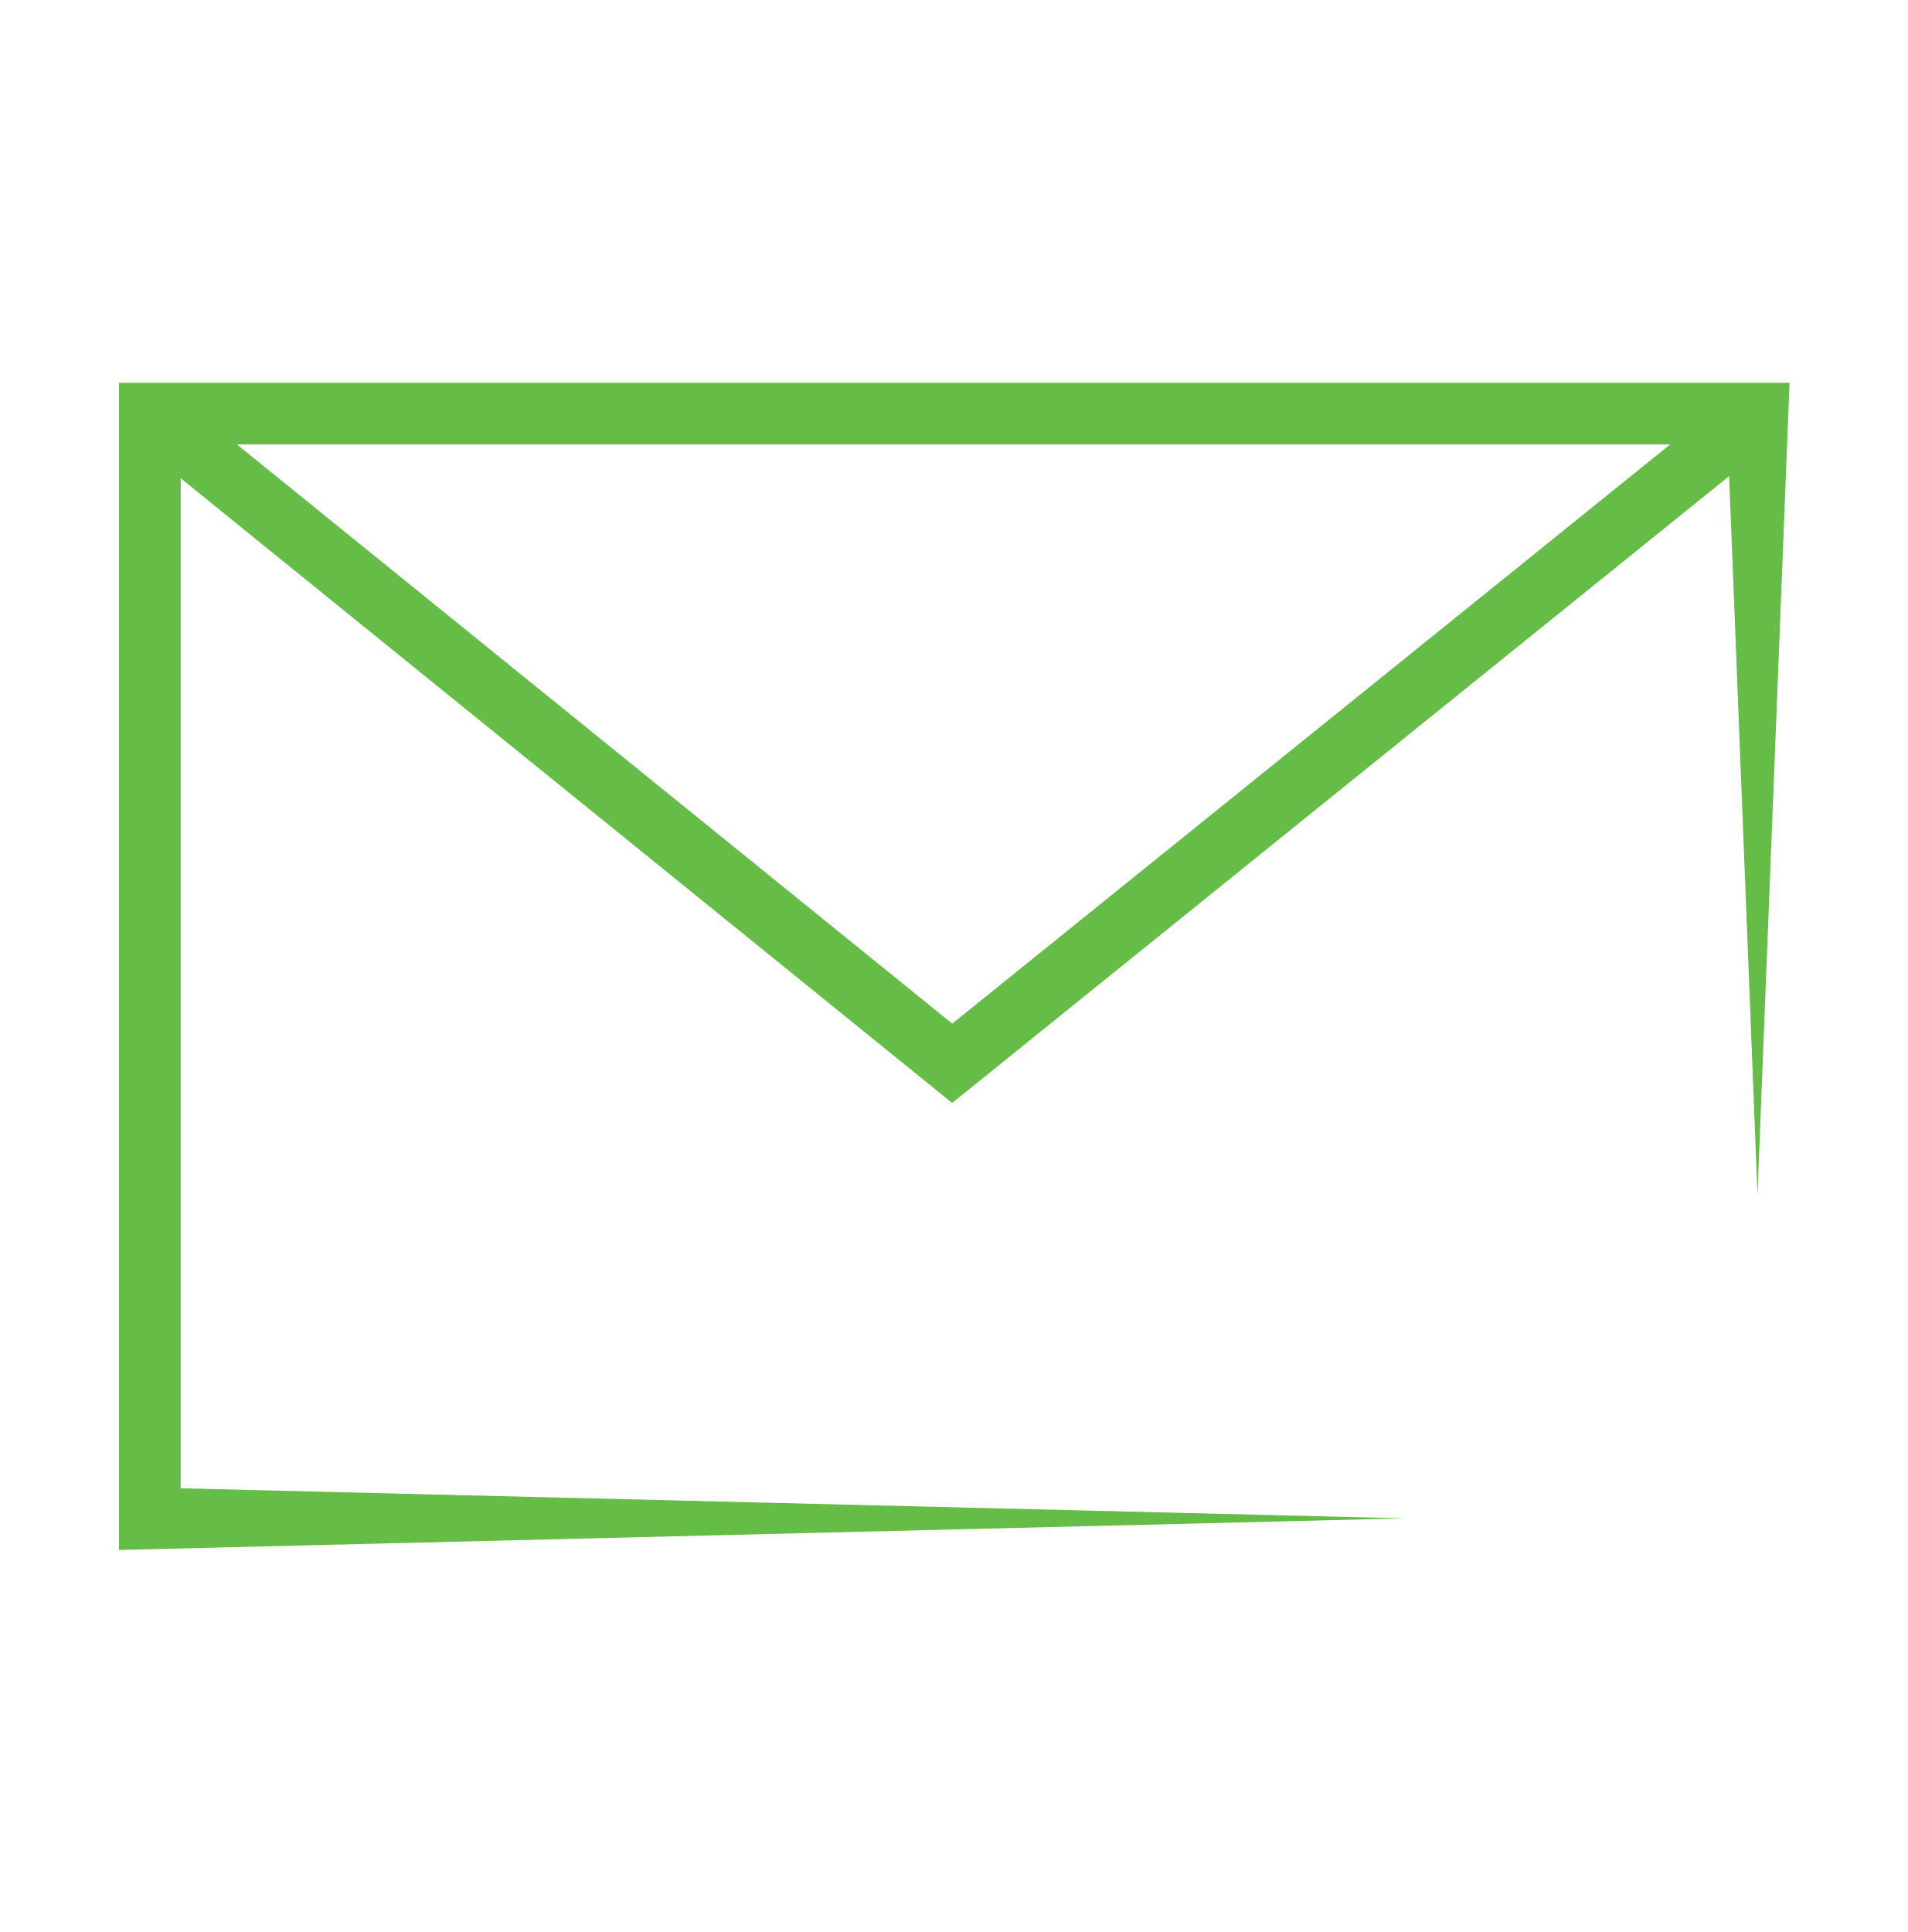
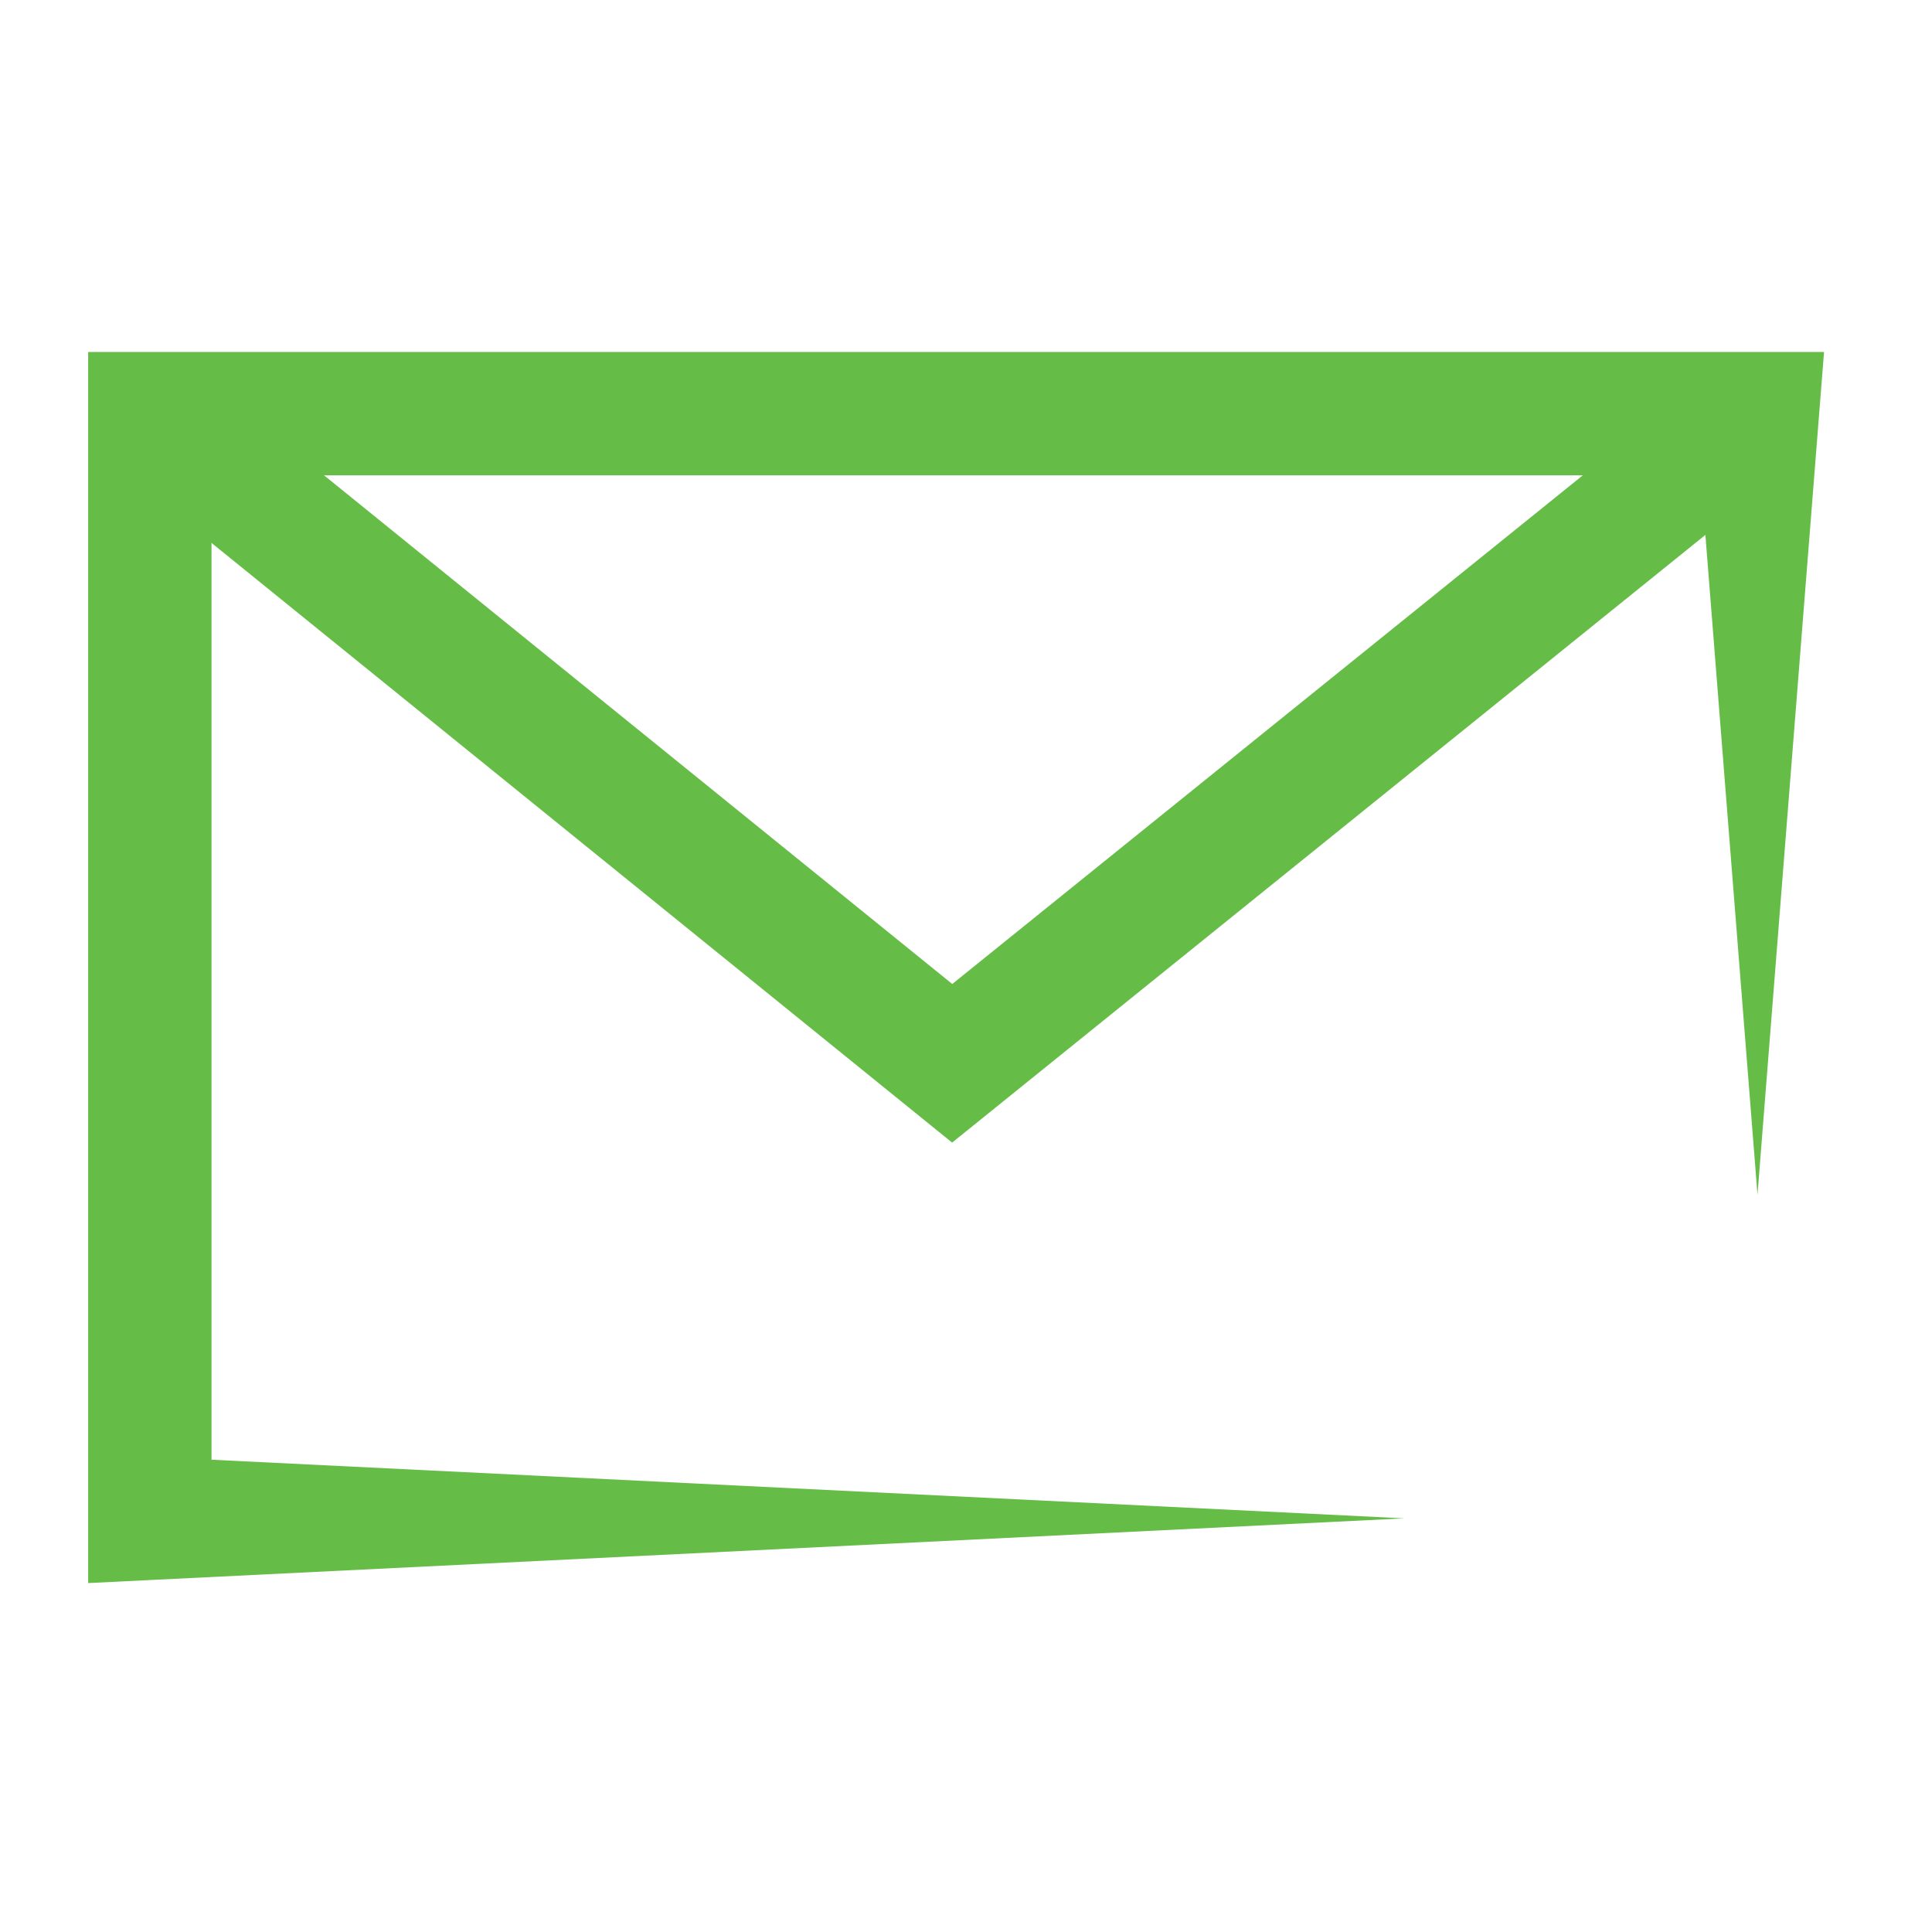
<svg xmlns="http://www.w3.org/2000/svg" id="Layer_1" data-name="Layer 1" viewBox="0 0 773.13 783.1">
  <defs>
    <style>
      .cls-1 {
        fill: #65BD47;
      }

      .cls-2 {
        fill: none;
        stroke: #65BD47;
        stroke-miterlimit: 10;
-         stroke-width: 25px;
+         stroke-width: 50px;
      }
    </style>
  </defs>
-   <polygon class="cls-1" points="712.38 484.25 699.88 167.66 712.38 180.16 60.74 180.16 73.24 167.66 73.24 615.44 60.74 602.94 569.19 615.44 60.74 627.94 48.24 628.25 48.24 615.44 48.24 167.66 48.24 155.16 60.74 155.16 712.38 155.16 725.38 155.16 724.88 167.66 712.38 484.25 712.38 484.25" />
+   <polygon class="cls-1" points="712.38 484.25 687.38 167.66 712.38 192.66 60.74 192.66 85.74 167.66 85.74 615.44 60.74 590.44 569.19 615.44 60.74 640.44 35.74 641.67 35.74 615.44 35.74 167.66 35.74 142.66 60.74 142.66 712.38 142.66 739.36 142.66 737.38 167.66 712.38 484.25 712.38 484.25" />
  <polyline class="cls-2" points="712.38 167.66 385.96 430.99 60.74 167.66" />
</svg>
